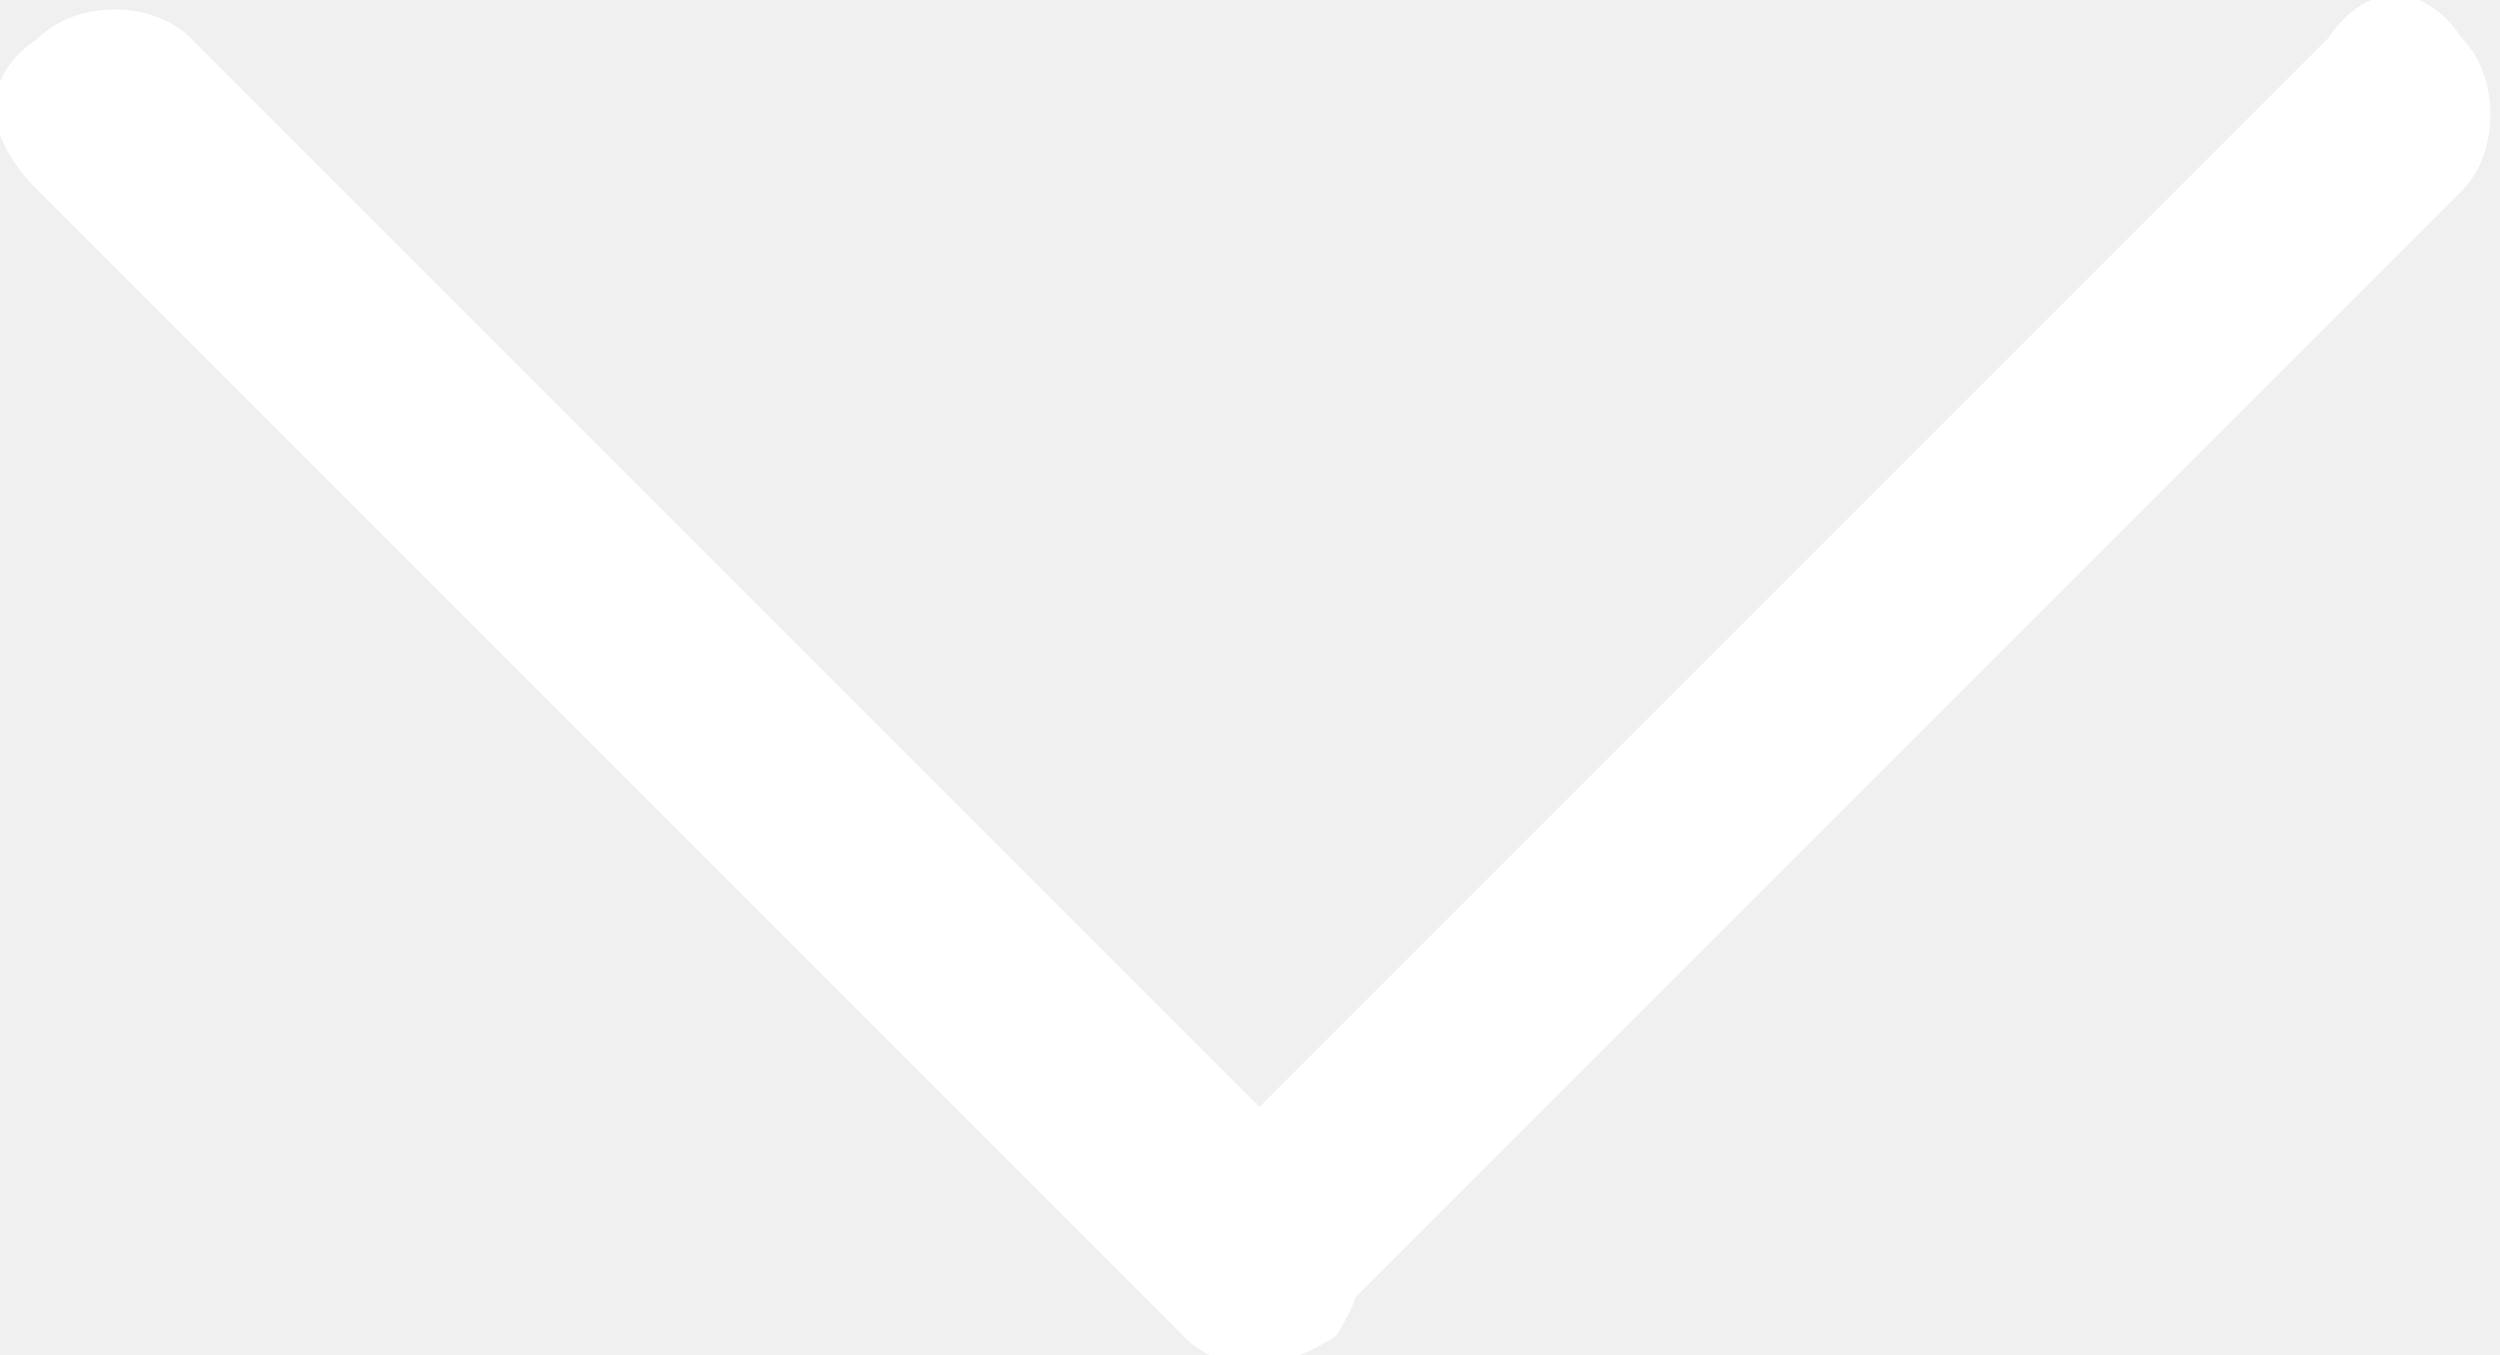
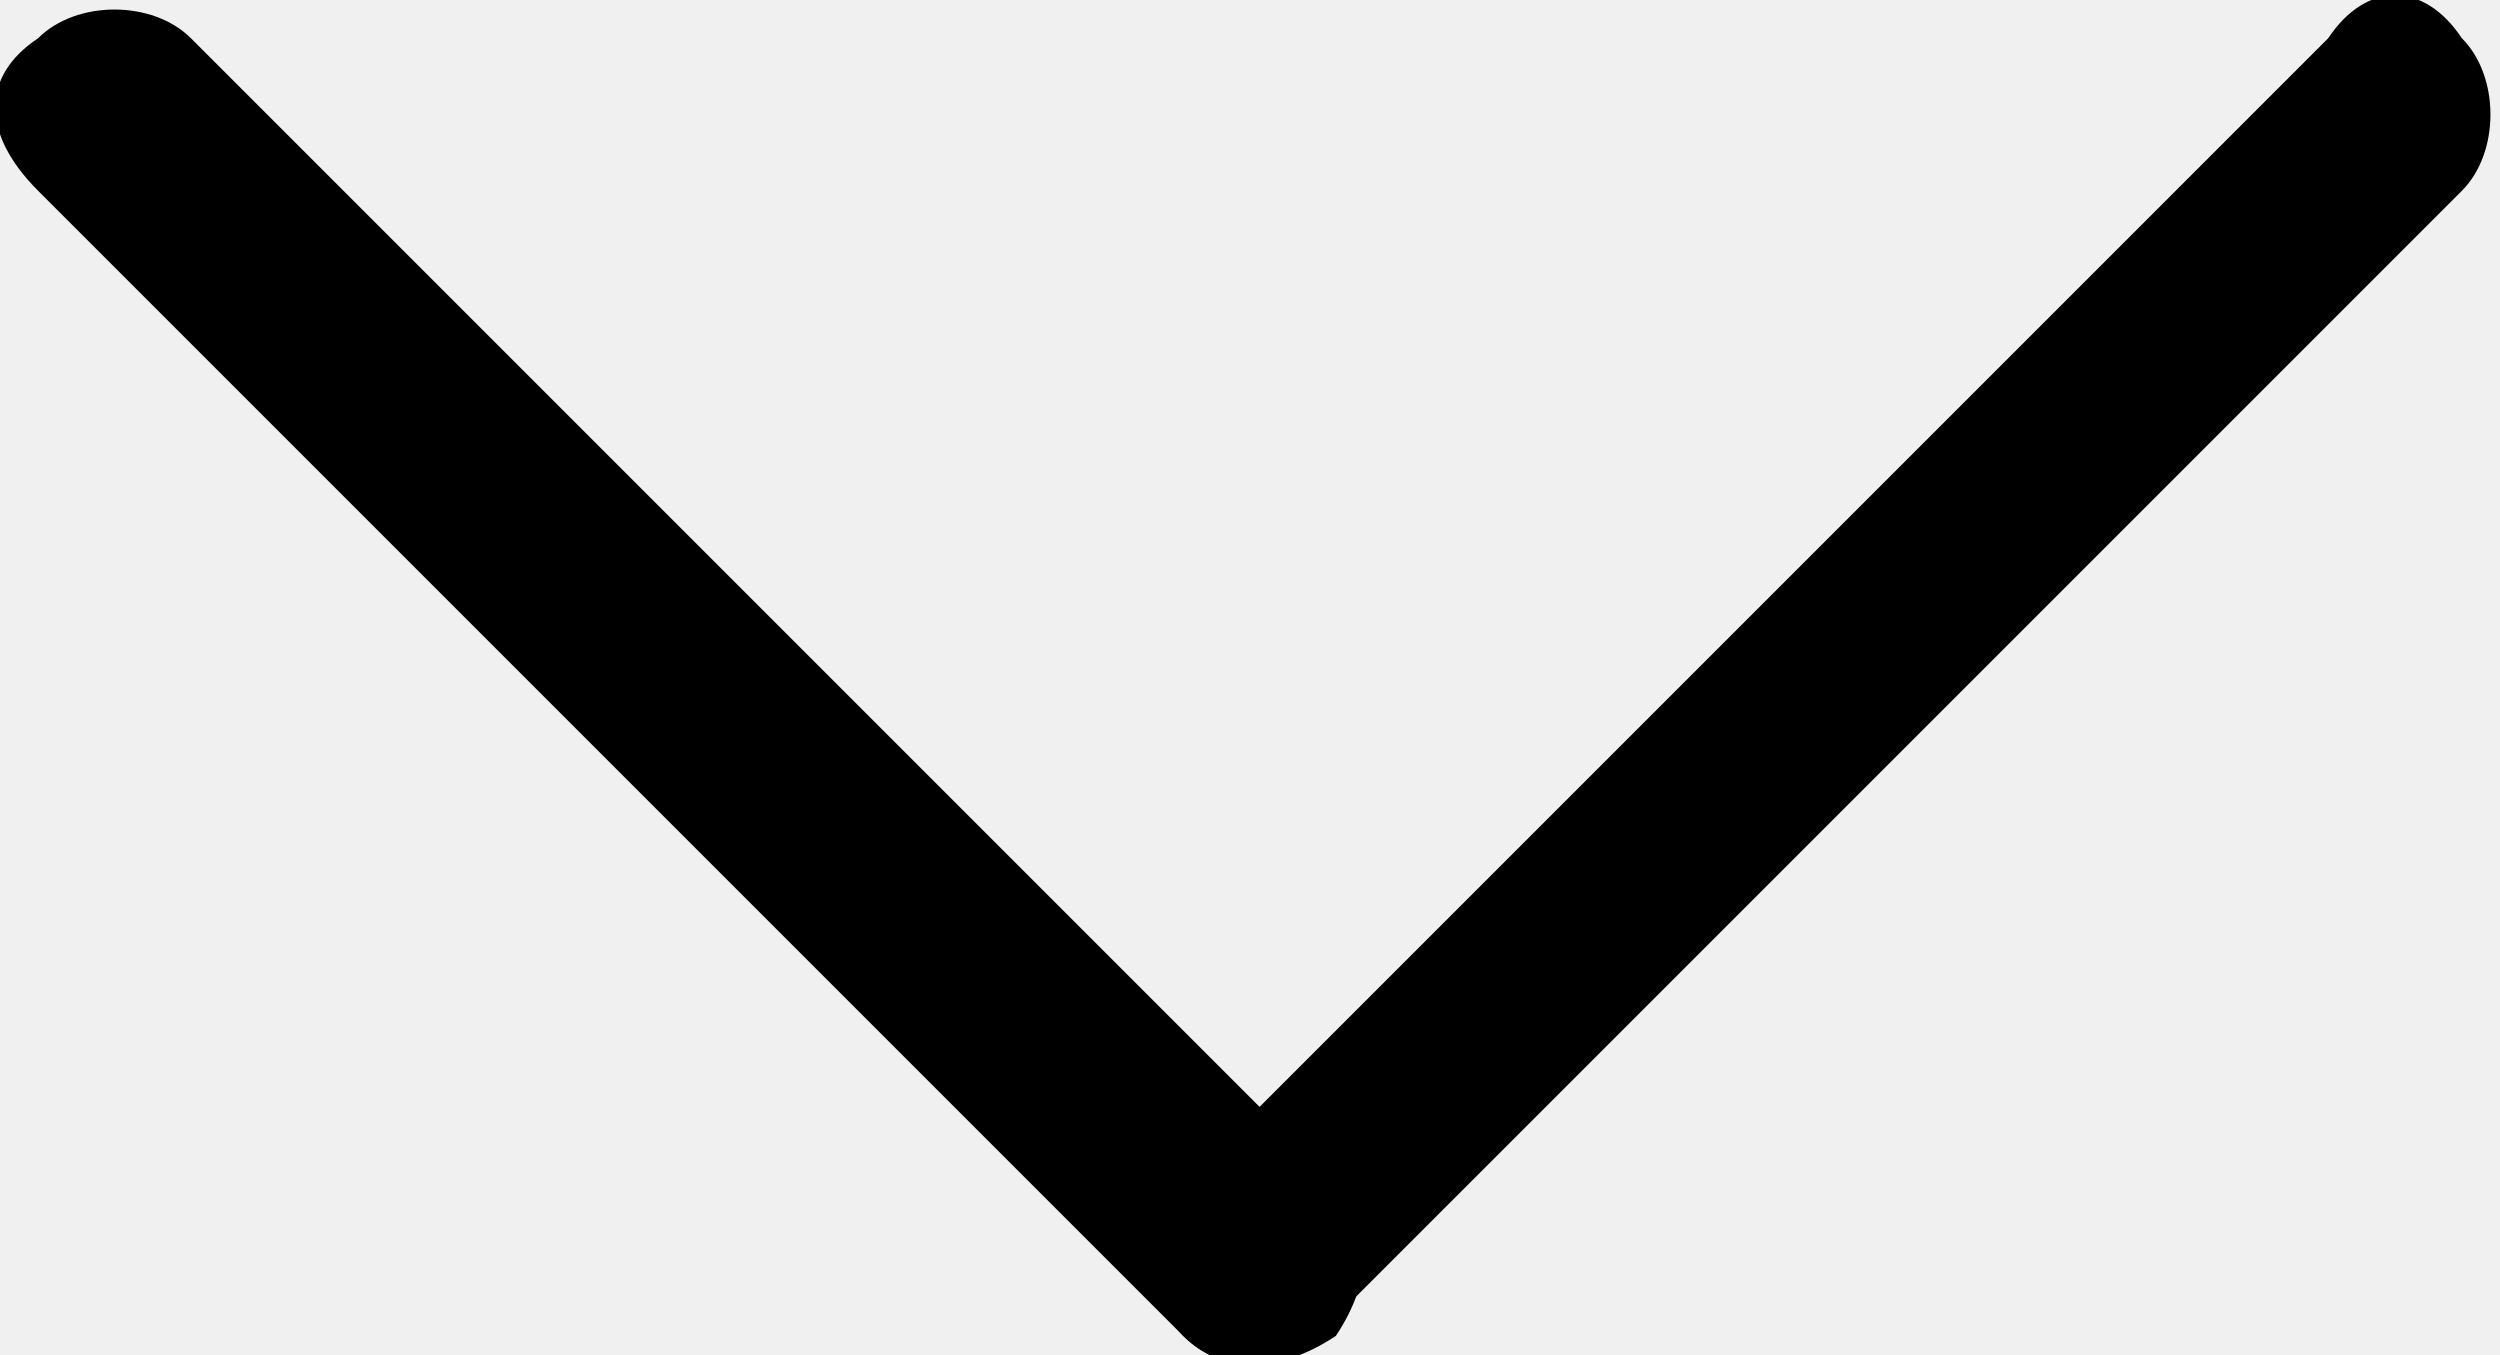
- <svg xmlns="http://www.w3.org/2000/svg" version="1.1" id="Слой_1" x="0px" y="0px" viewBox="0 0 13.1 7.1" style="enable-background:new 0 0 13.1 7.1; fill: white" xml:space="preserve">
+ <svg xmlns="http://www.w3.org/2000/svg" version="1.1" id="Слой_1" x="0px" y="0px" viewBox="0 0 13.1 7.1" style="enable-background:new 0 0 13.1 7.1;" xml:space="preserve">
  <path class="st0d1234" d="M12.9,0.2L12.9,0.2c0.2,0.2,0.2,0.6,0,0.8l-6,6C6.7,7.2,6.4,7.2,6.2,7l0,0c-0.2-0.2-0.2-0.6,0-0.8l6-6  C12.4-0.1,12.7-0.1,12.9,0.2z" />
  <path class="st0d1234" d="M0.2,0.2L0.2,0.2c0.2-0.2,0.6-0.2,0.8,0l6,6C7.2,6.4,7.2,6.7,7,7l0,0C6.7,7.2,6.4,7.2,6.2,7l-6-6  C-0.1,0.7-0.1,0.4,0.2,0.2z" />
</svg>
